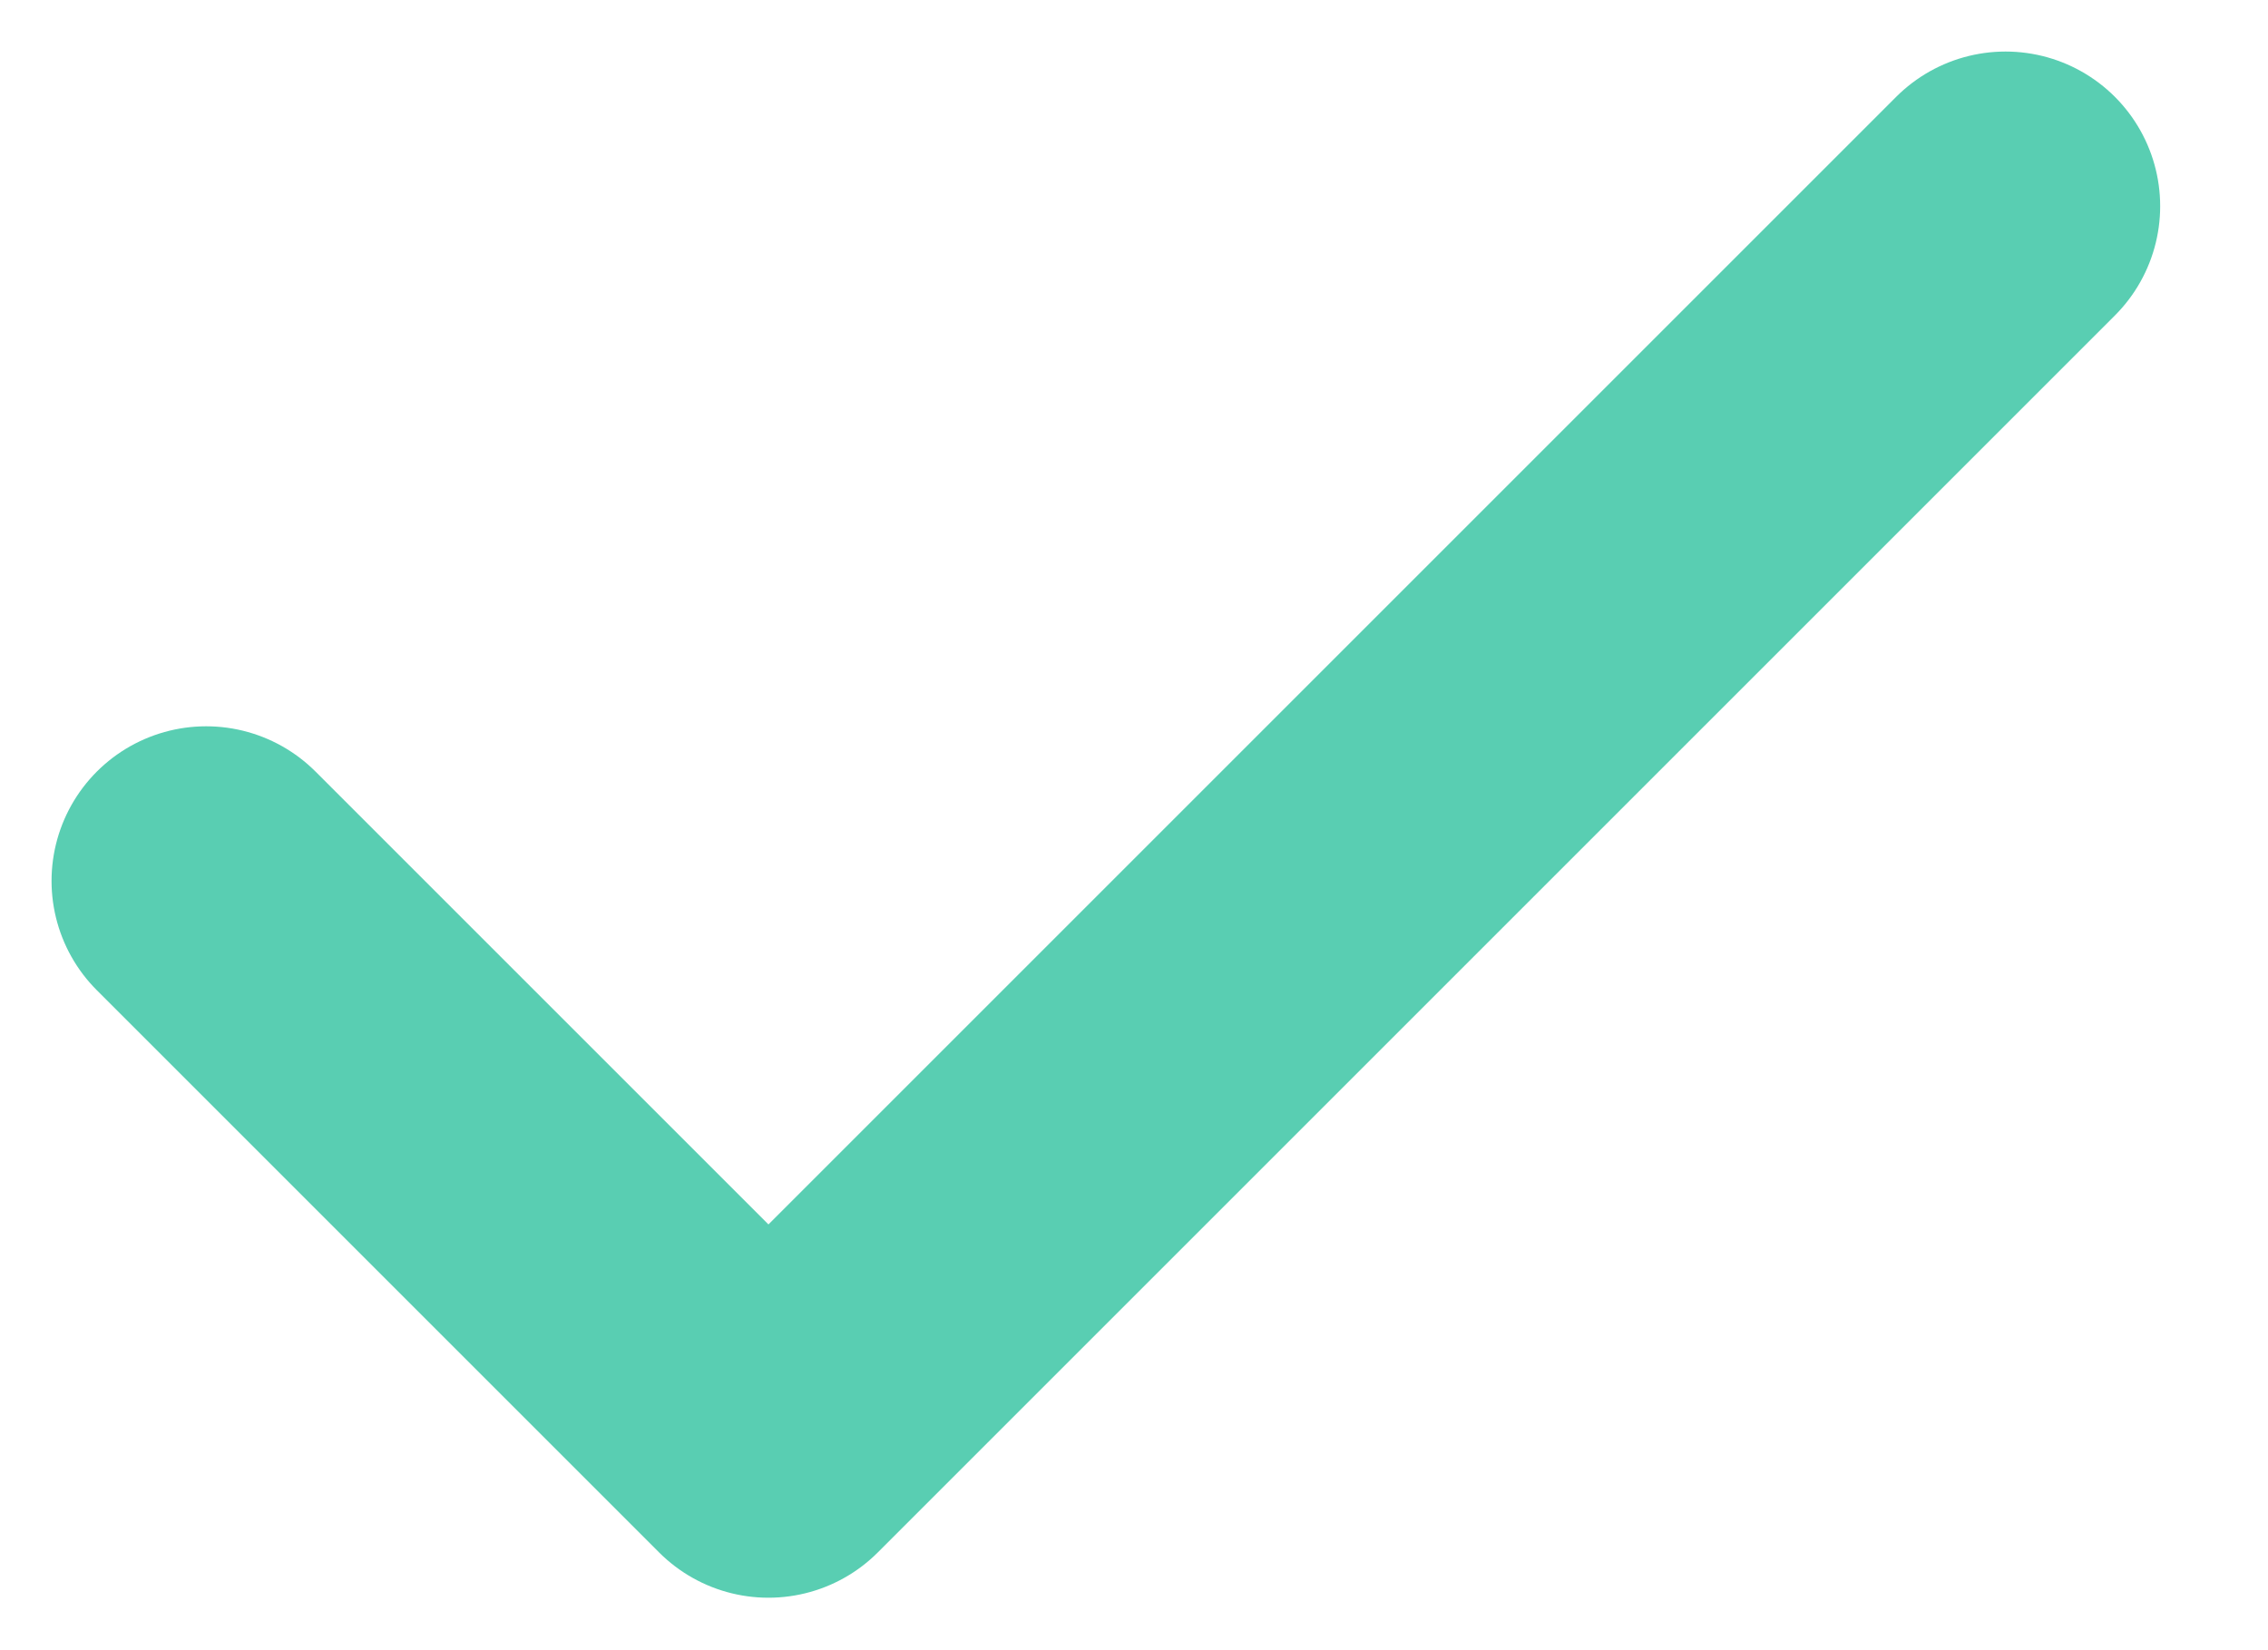
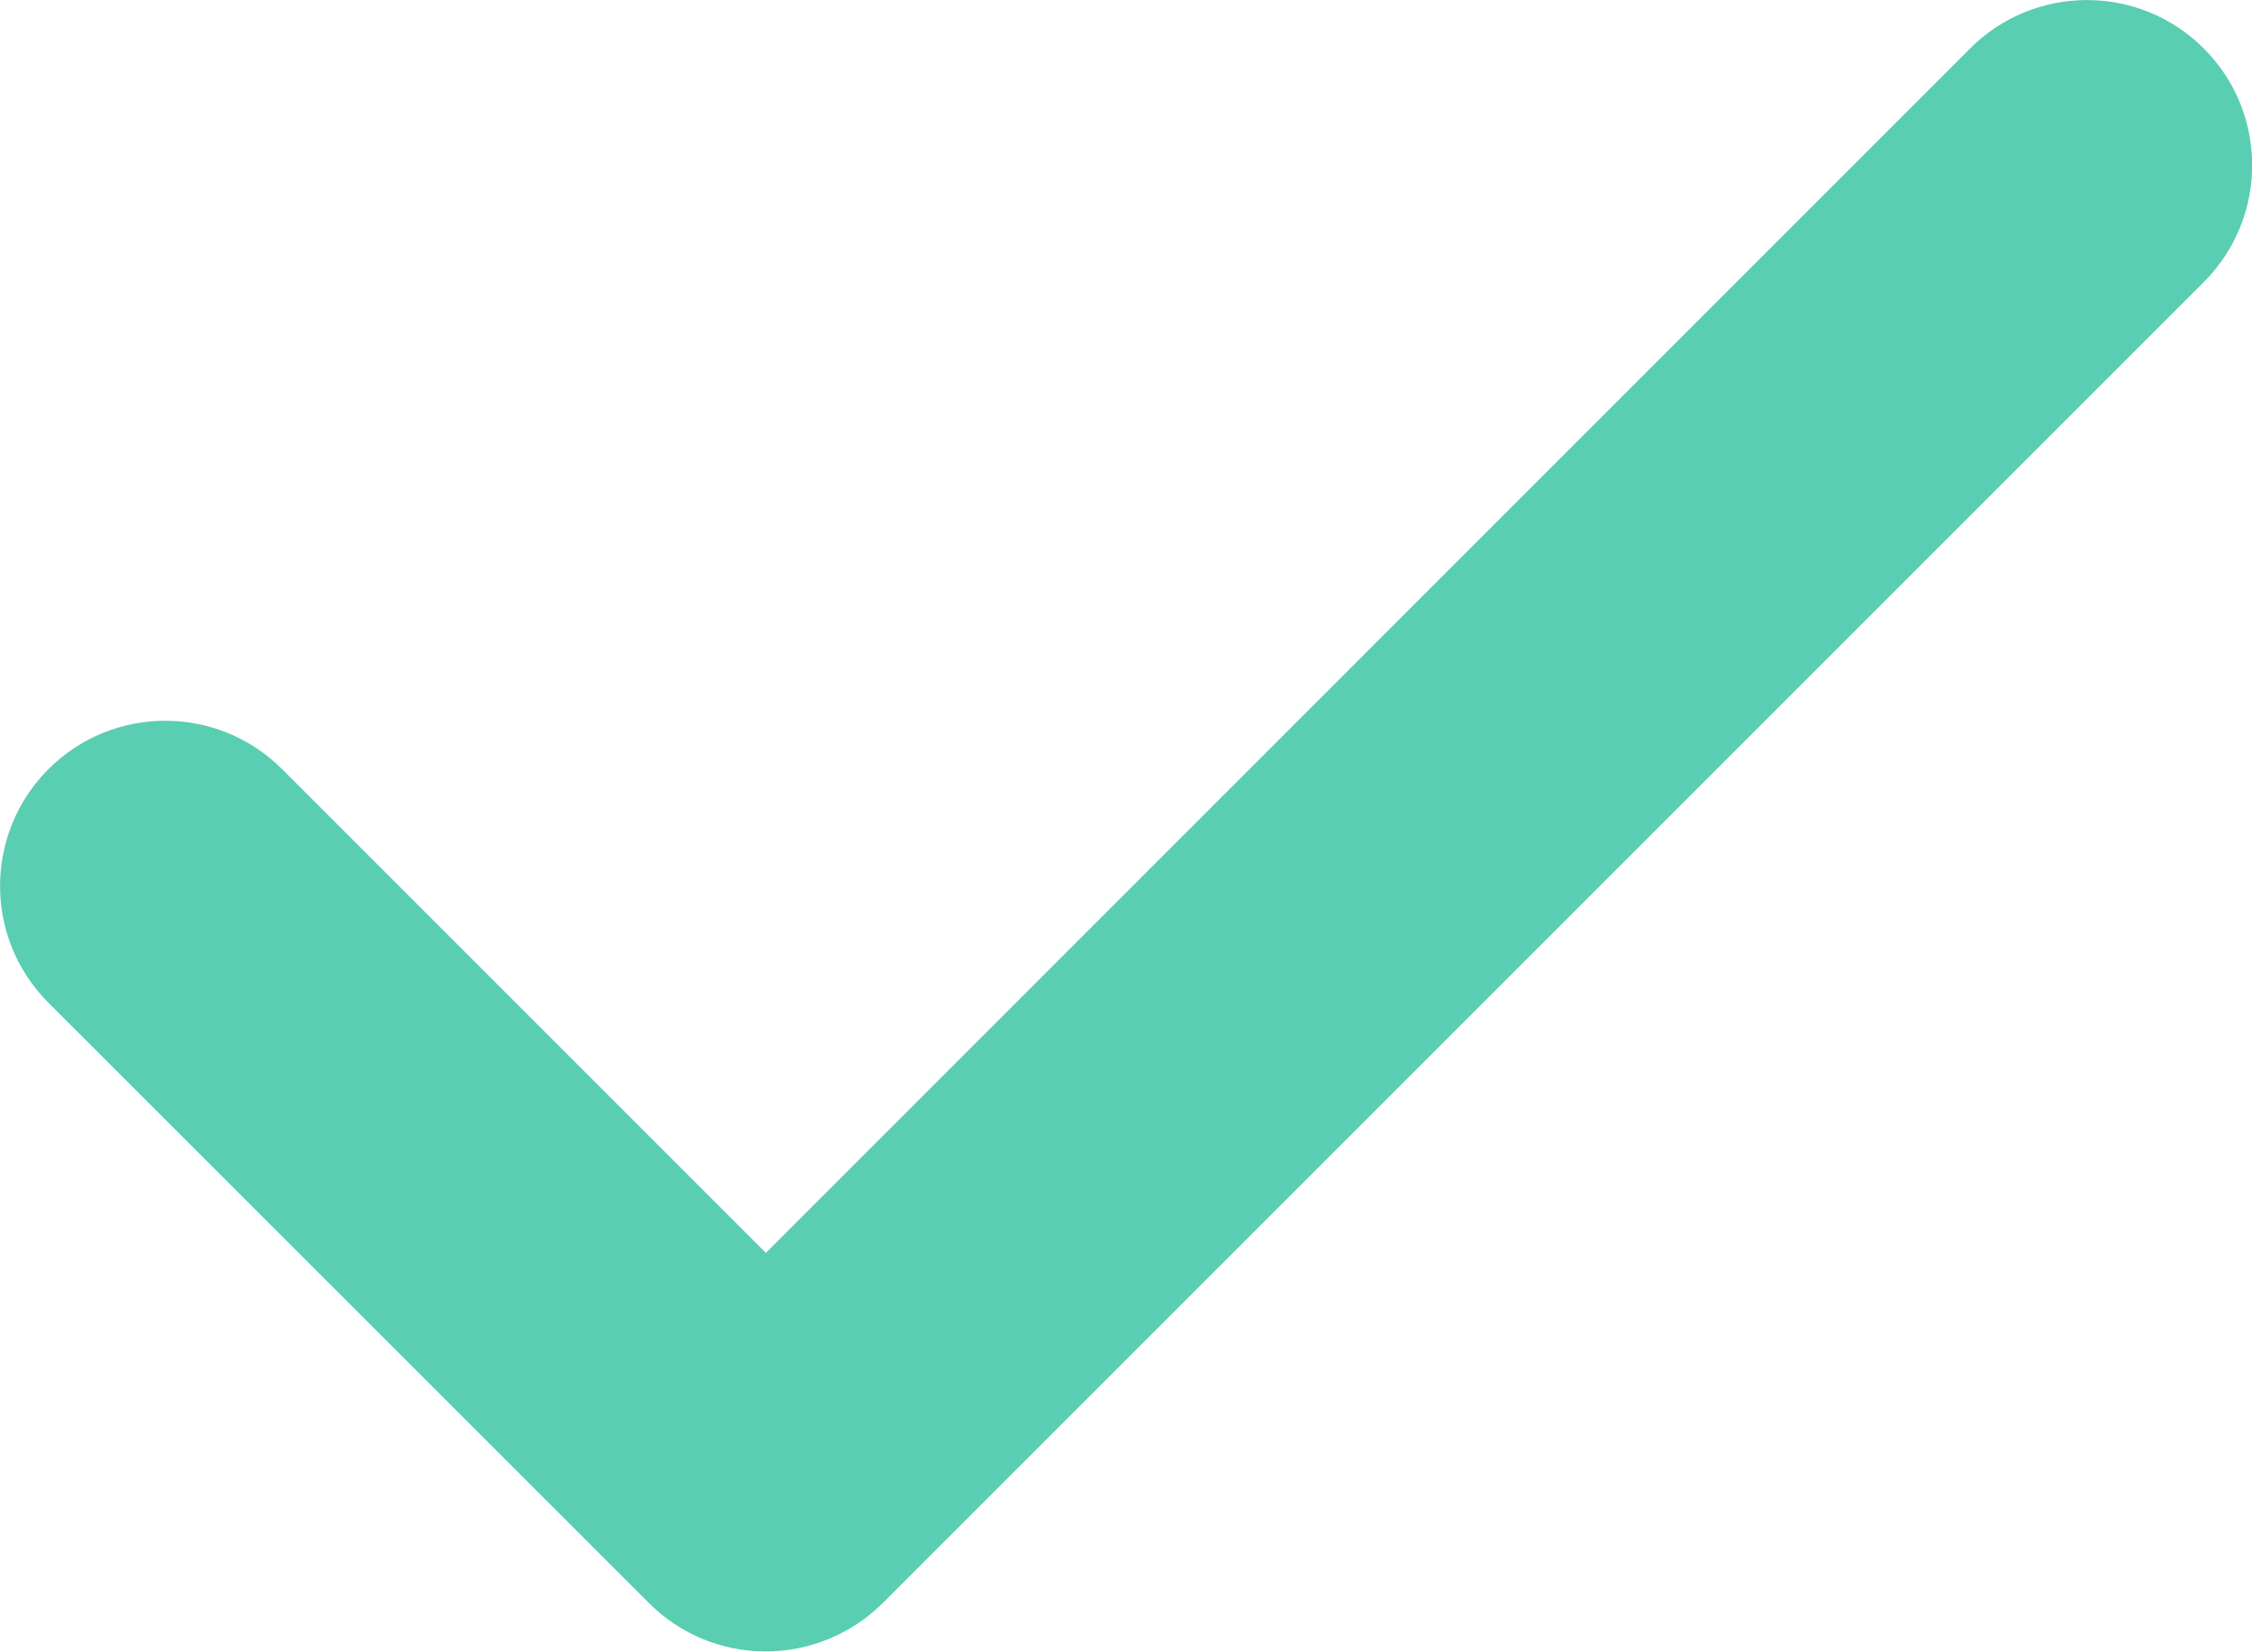
- <svg xmlns="http://www.w3.org/2000/svg" width="11px" height="8px" viewBox="0 0 11 8" version="1.1">
-   <g id="Page-1" stroke="none" stroke-width="1" fill="none" fill-rule="evenodd" stroke-linecap="round" stroke-linejoin="round">
-     <g id="Homepage" transform="translate(-461, -2436)" stroke="#59CEB2" stroke-width="1.5">
+ <svg xmlns="http://www.w3.org/2000/svg" version="1.1" id="Layer_1" x="0px" y="0px" width="10.227px" height="7.5px" viewBox="0.25 0.25 10.227 7.5" enable-background="new 0.25 0.25 10.227 7.5" xml:space="preserve">
+   <g id="Page-1">
+     <g id="Homepage" transform="translate(-461, -2436)">
      <g id="Group-20" transform="translate(150, 2110)">
        <g id="Group-15-Copy" transform="translate(292, 107)">
          <g id="Group-10" transform="translate(20, 207)">
            <g id="check" transform="translate(0, 13)">
-               <polyline id="Path" points="8.727 0 2.727 6 0 3.273" />
+               <g id="Path">
+                 <path fill="#59CEB2" d="M2.727,6.75c-0.199,0-0.39-0.079-0.53-0.22L-0.53,3.804c-0.293-0.293-0.293-0.768,0-1.061         s0.768-0.293,1.061,0l2.197,2.197l5.469-5.47c0.293-0.293,0.768-0.293,1.061,0s0.293,0.768,0,1.061l-6,6         C3.117,6.671,2.926,6.75,2.727,6.75z" />
+               </g>
            </g>
          </g>
        </g>
      </g>
    </g>
  </g>
</svg>
